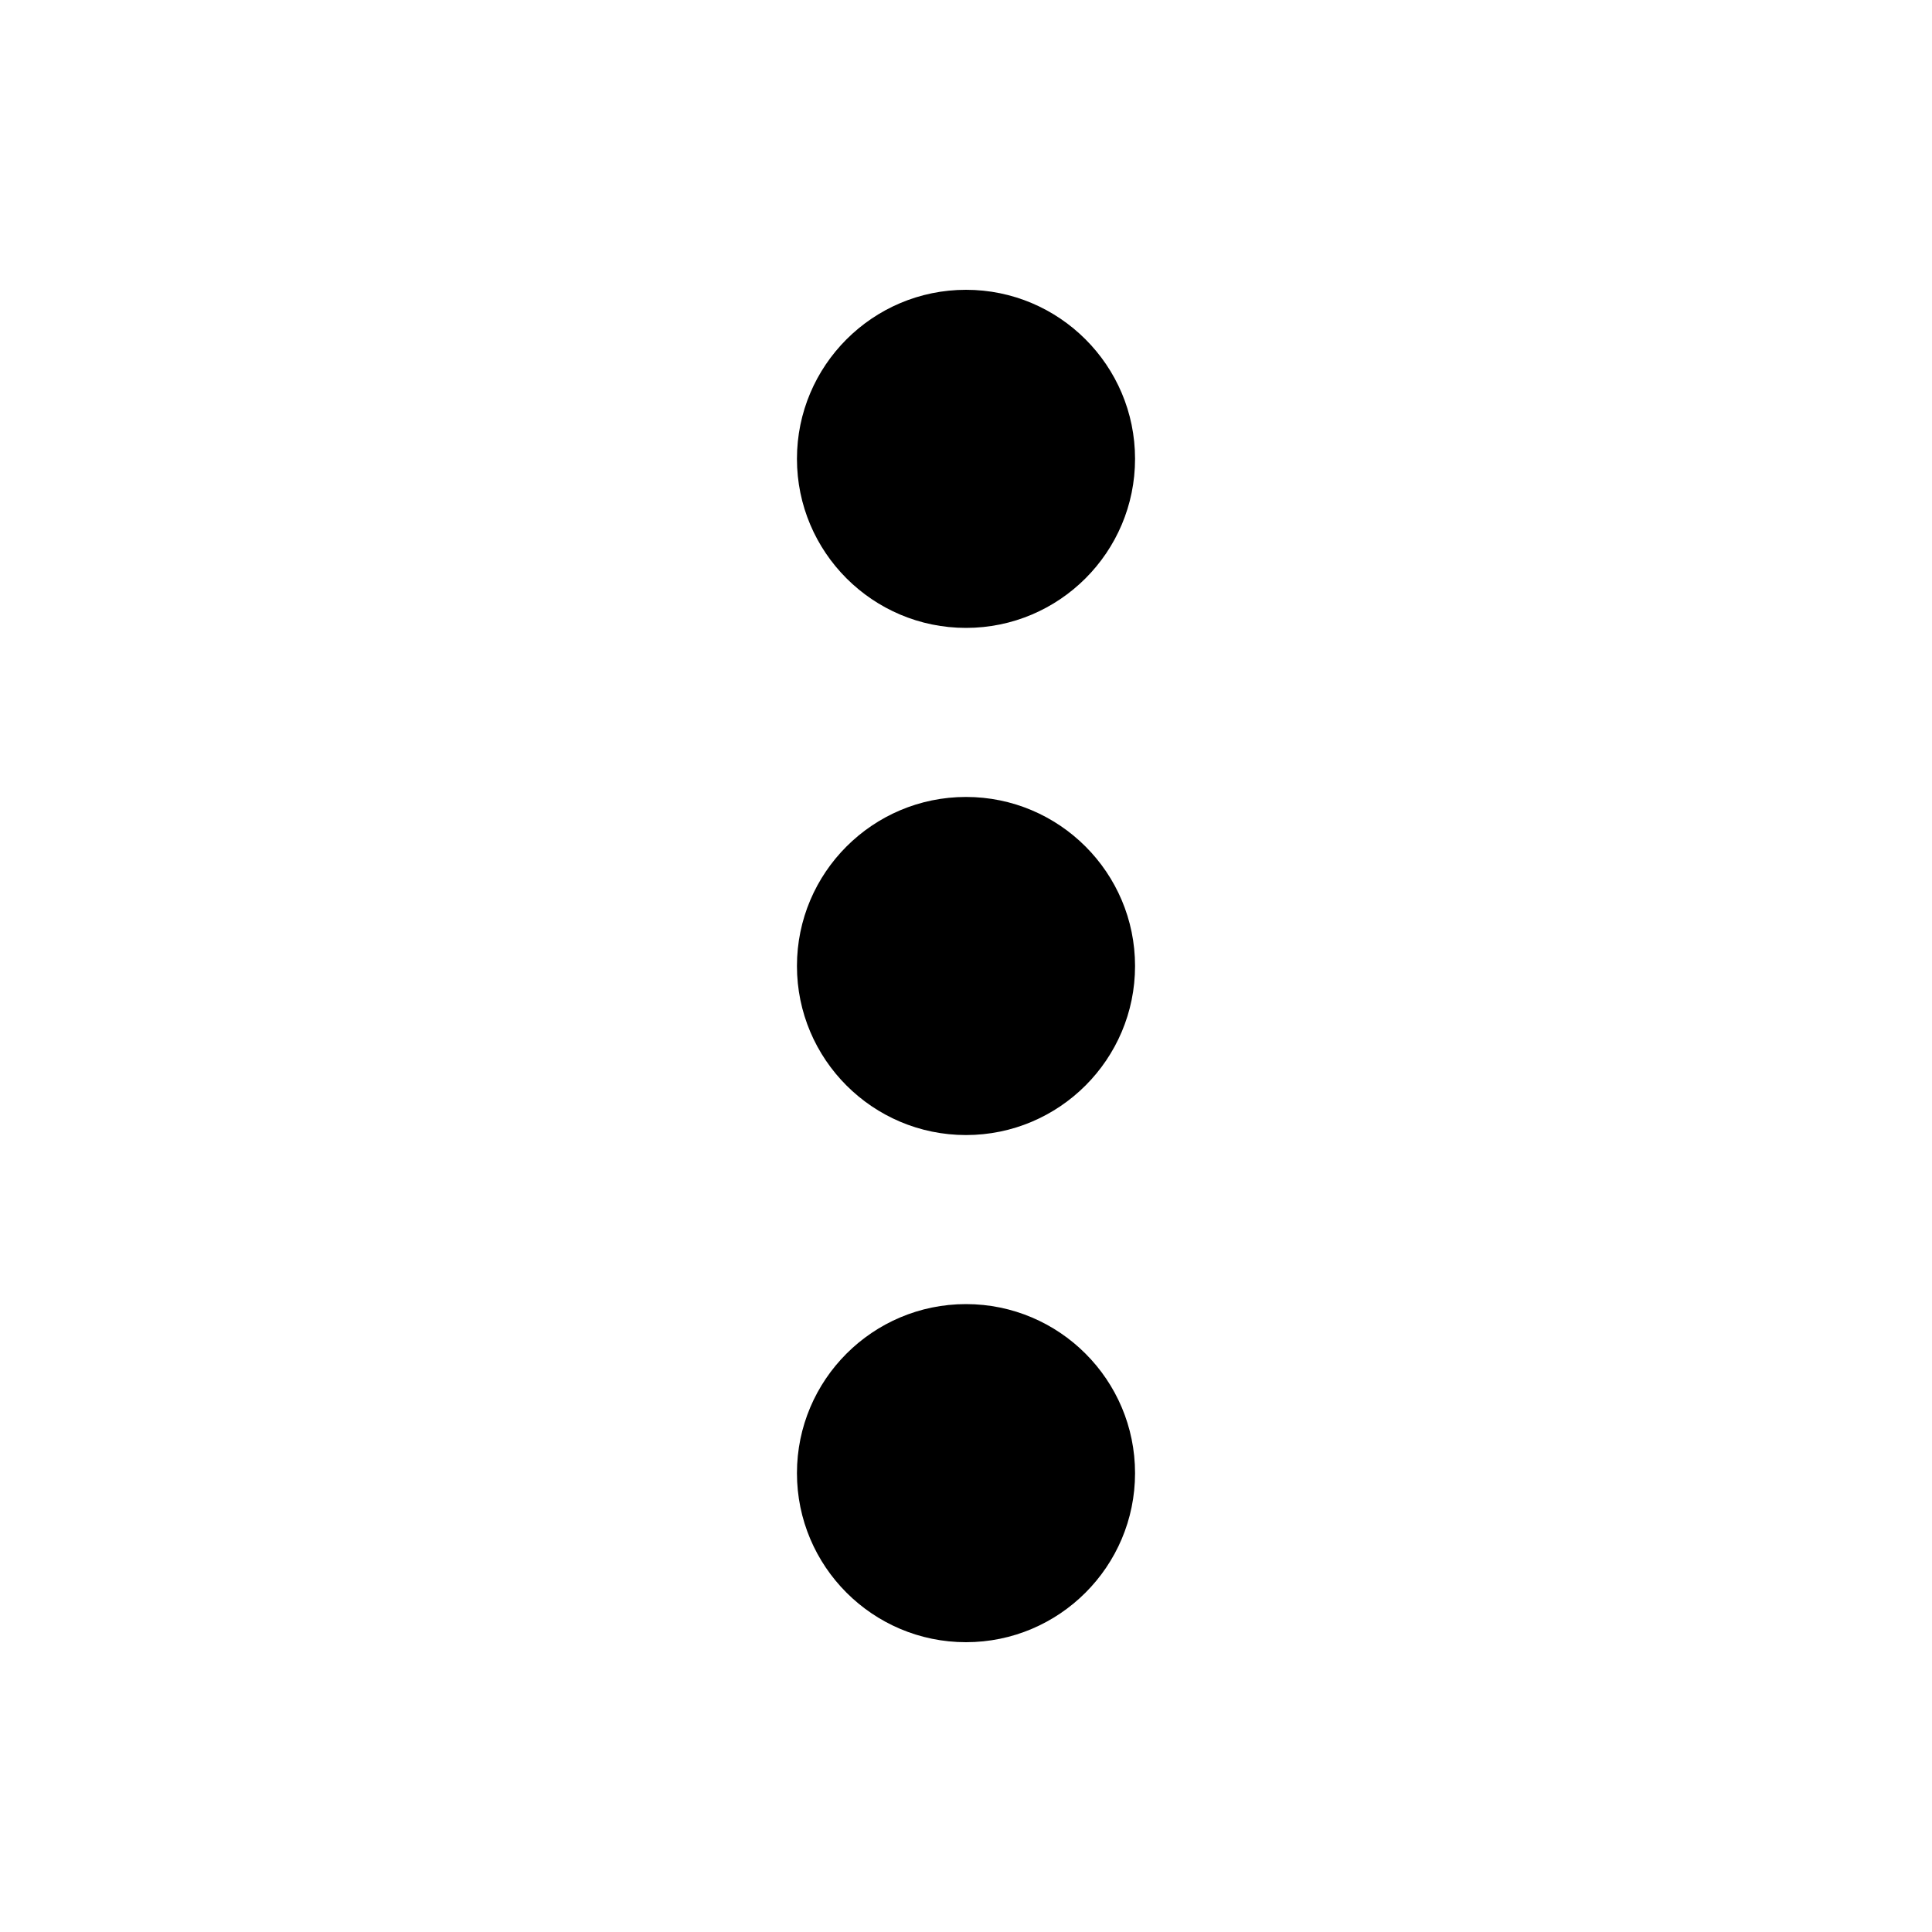
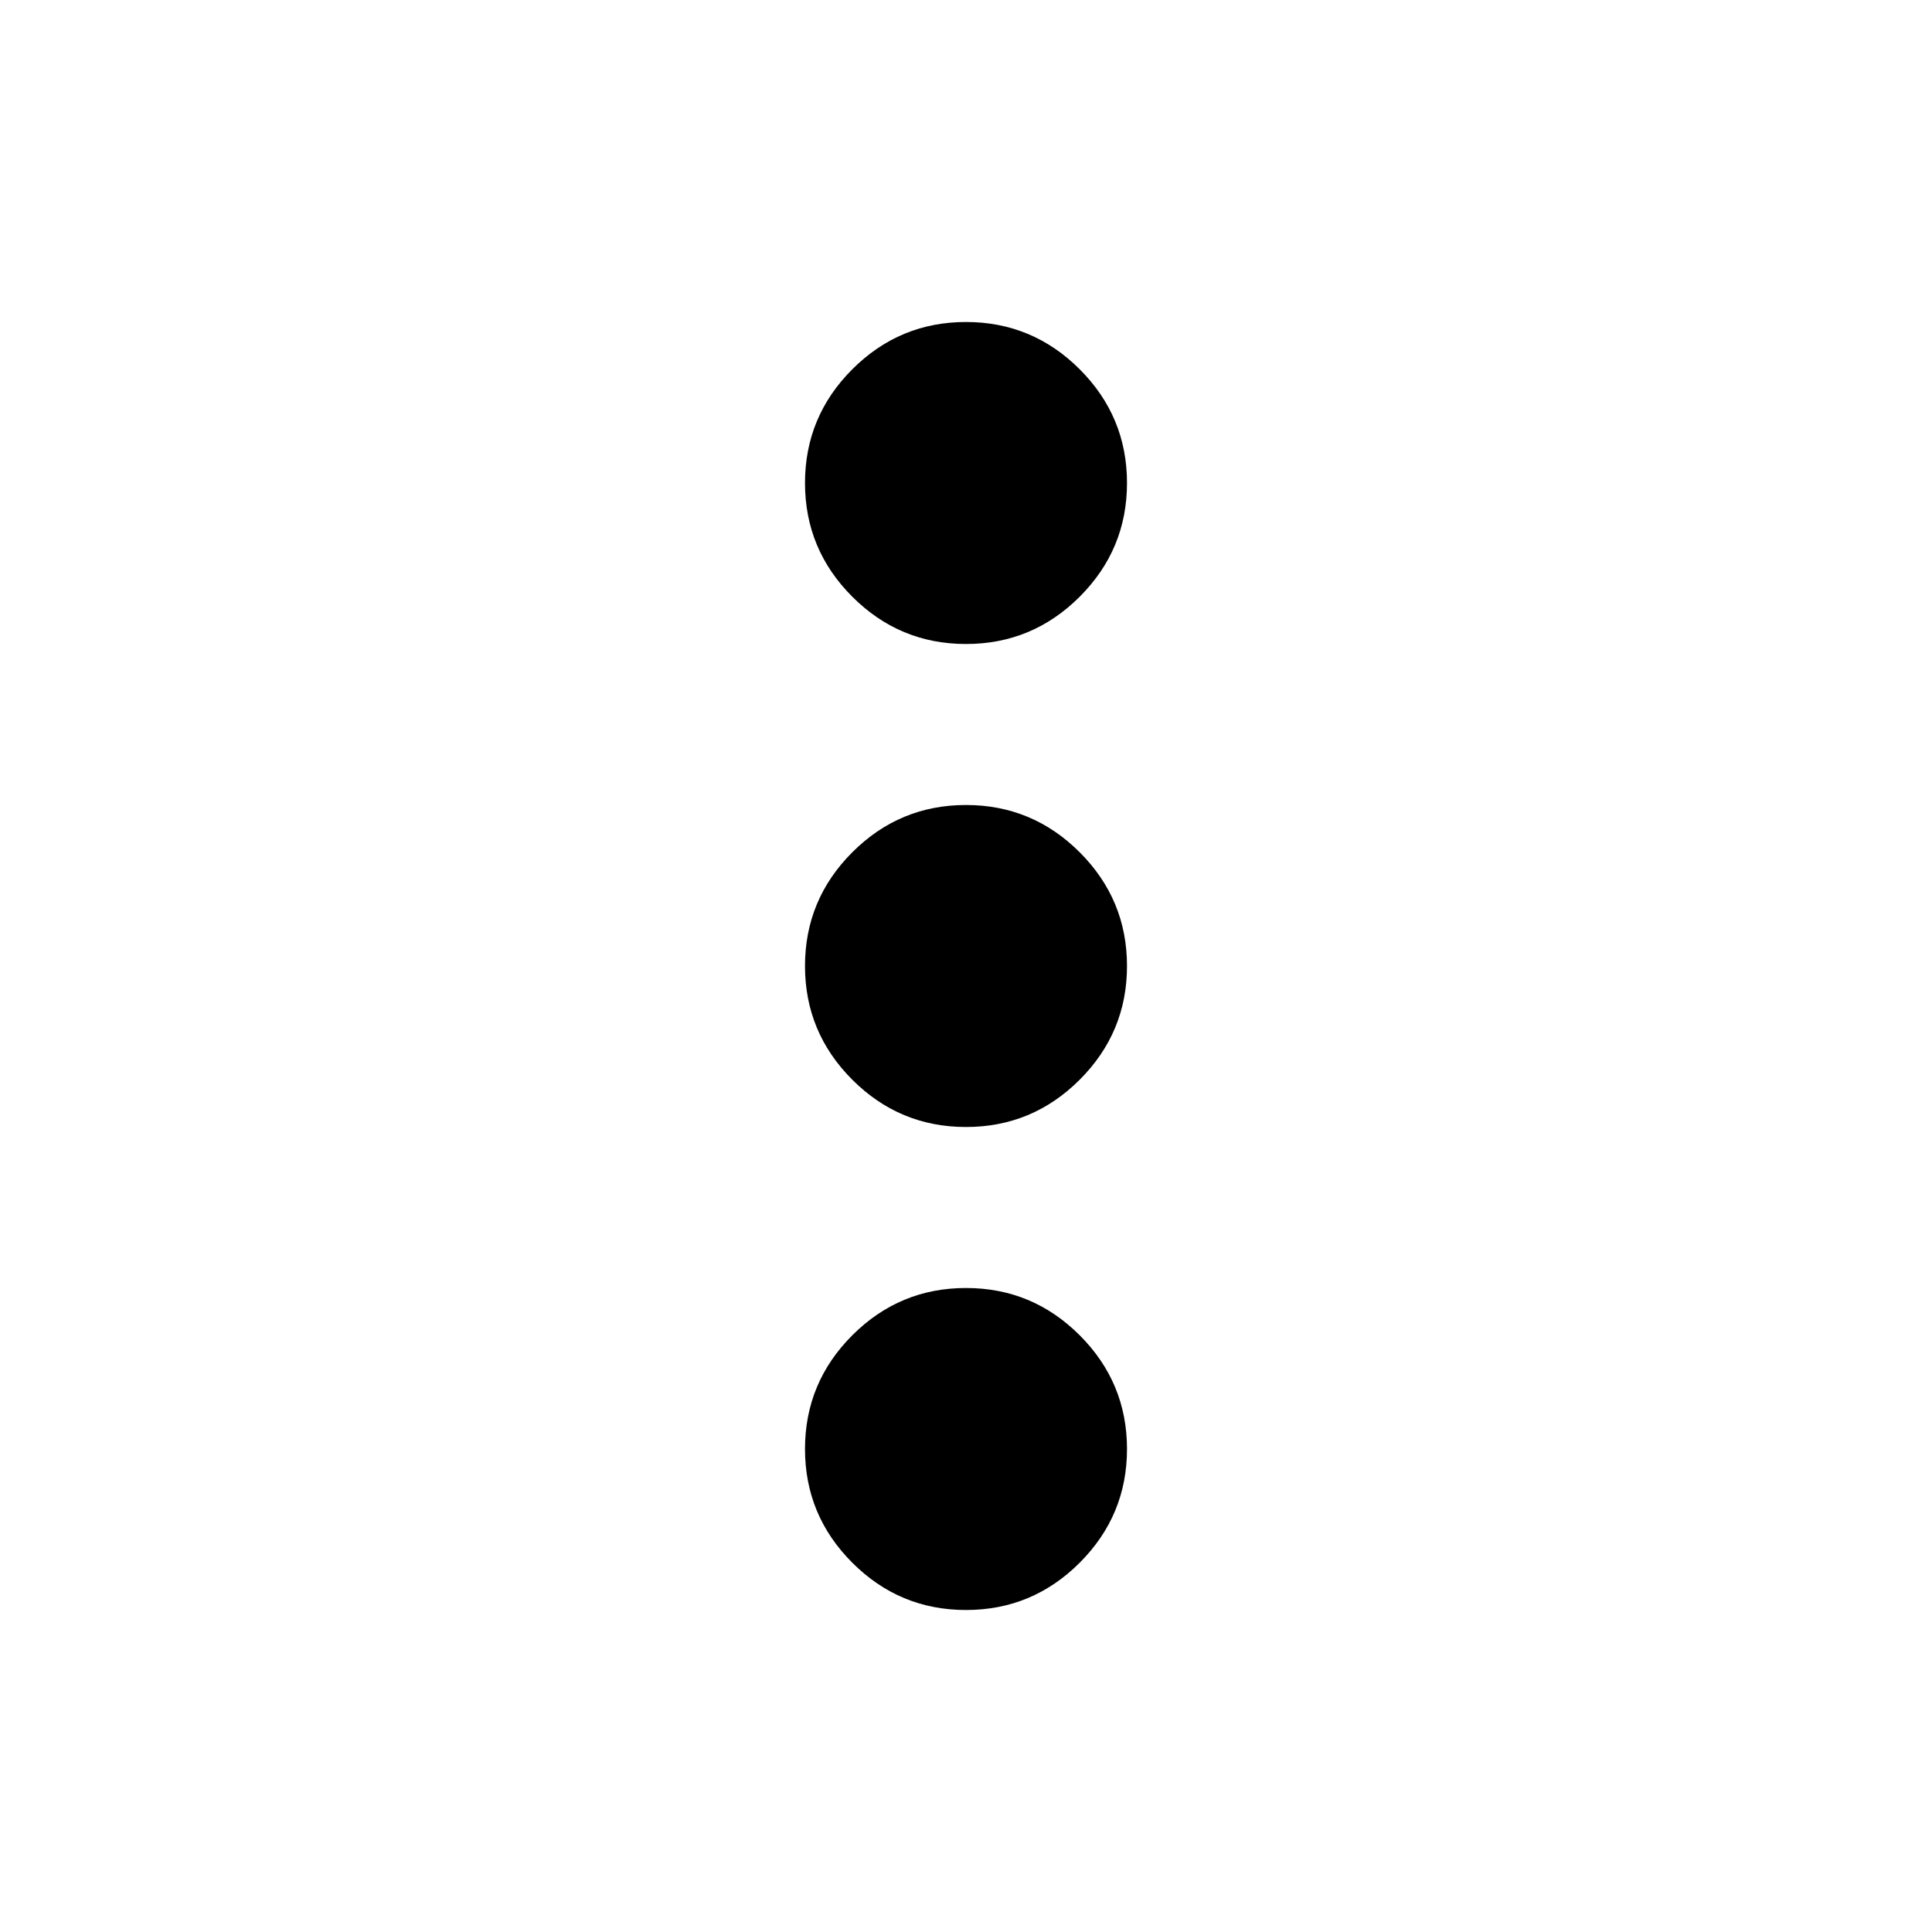
- <svg xmlns="http://www.w3.org/2000/svg" viewBox="0 0 640 640">
-   <path d="M320 208C289.1 208 264 182.9 264 152C264 121.1 289.1 96 320 96C350.9 96 376 121.1 376 152C376 182.9 350.9 208 320 208zM320 432C350.9 432 376 457.1 376 488C376 518.9 350.9 544 320 544C289.1 544 264 518.9 264 488C264 457.1 289.1 432 320 432zM376 320C376 350.9 350.9 376 320 376C289.1 376 264 350.9 264 320C264 289.1 289.1 264 320 264C350.9 264 376 289.1 376 320z" />
+ <svg xmlns="http://www.w3.org/2000/svg" height="24px" viewBox="0 -960 960 960" width="24px" fill="currentColor">
+   <path d="M480-160q-33 0-56.5-23.5T400-240q0-33 23.5-56.5T480-320q33 0 56.5 23.5T560-240q0 33-23.5 56.5T480-160Zm0-240q-33 0-56.5-23.5T400-480q0-33 23.5-56.5T480-560q33 0 56.5 23.5T560-480q0 33-23.5 56.5T480-400Zm0-240q-33 0-56.5-23.5T400-720q0-33 23.5-56.5T480-800q33 0 56.5 23.5T560-720q0 33-23.5 56.5T480-640Z" />
</svg>
